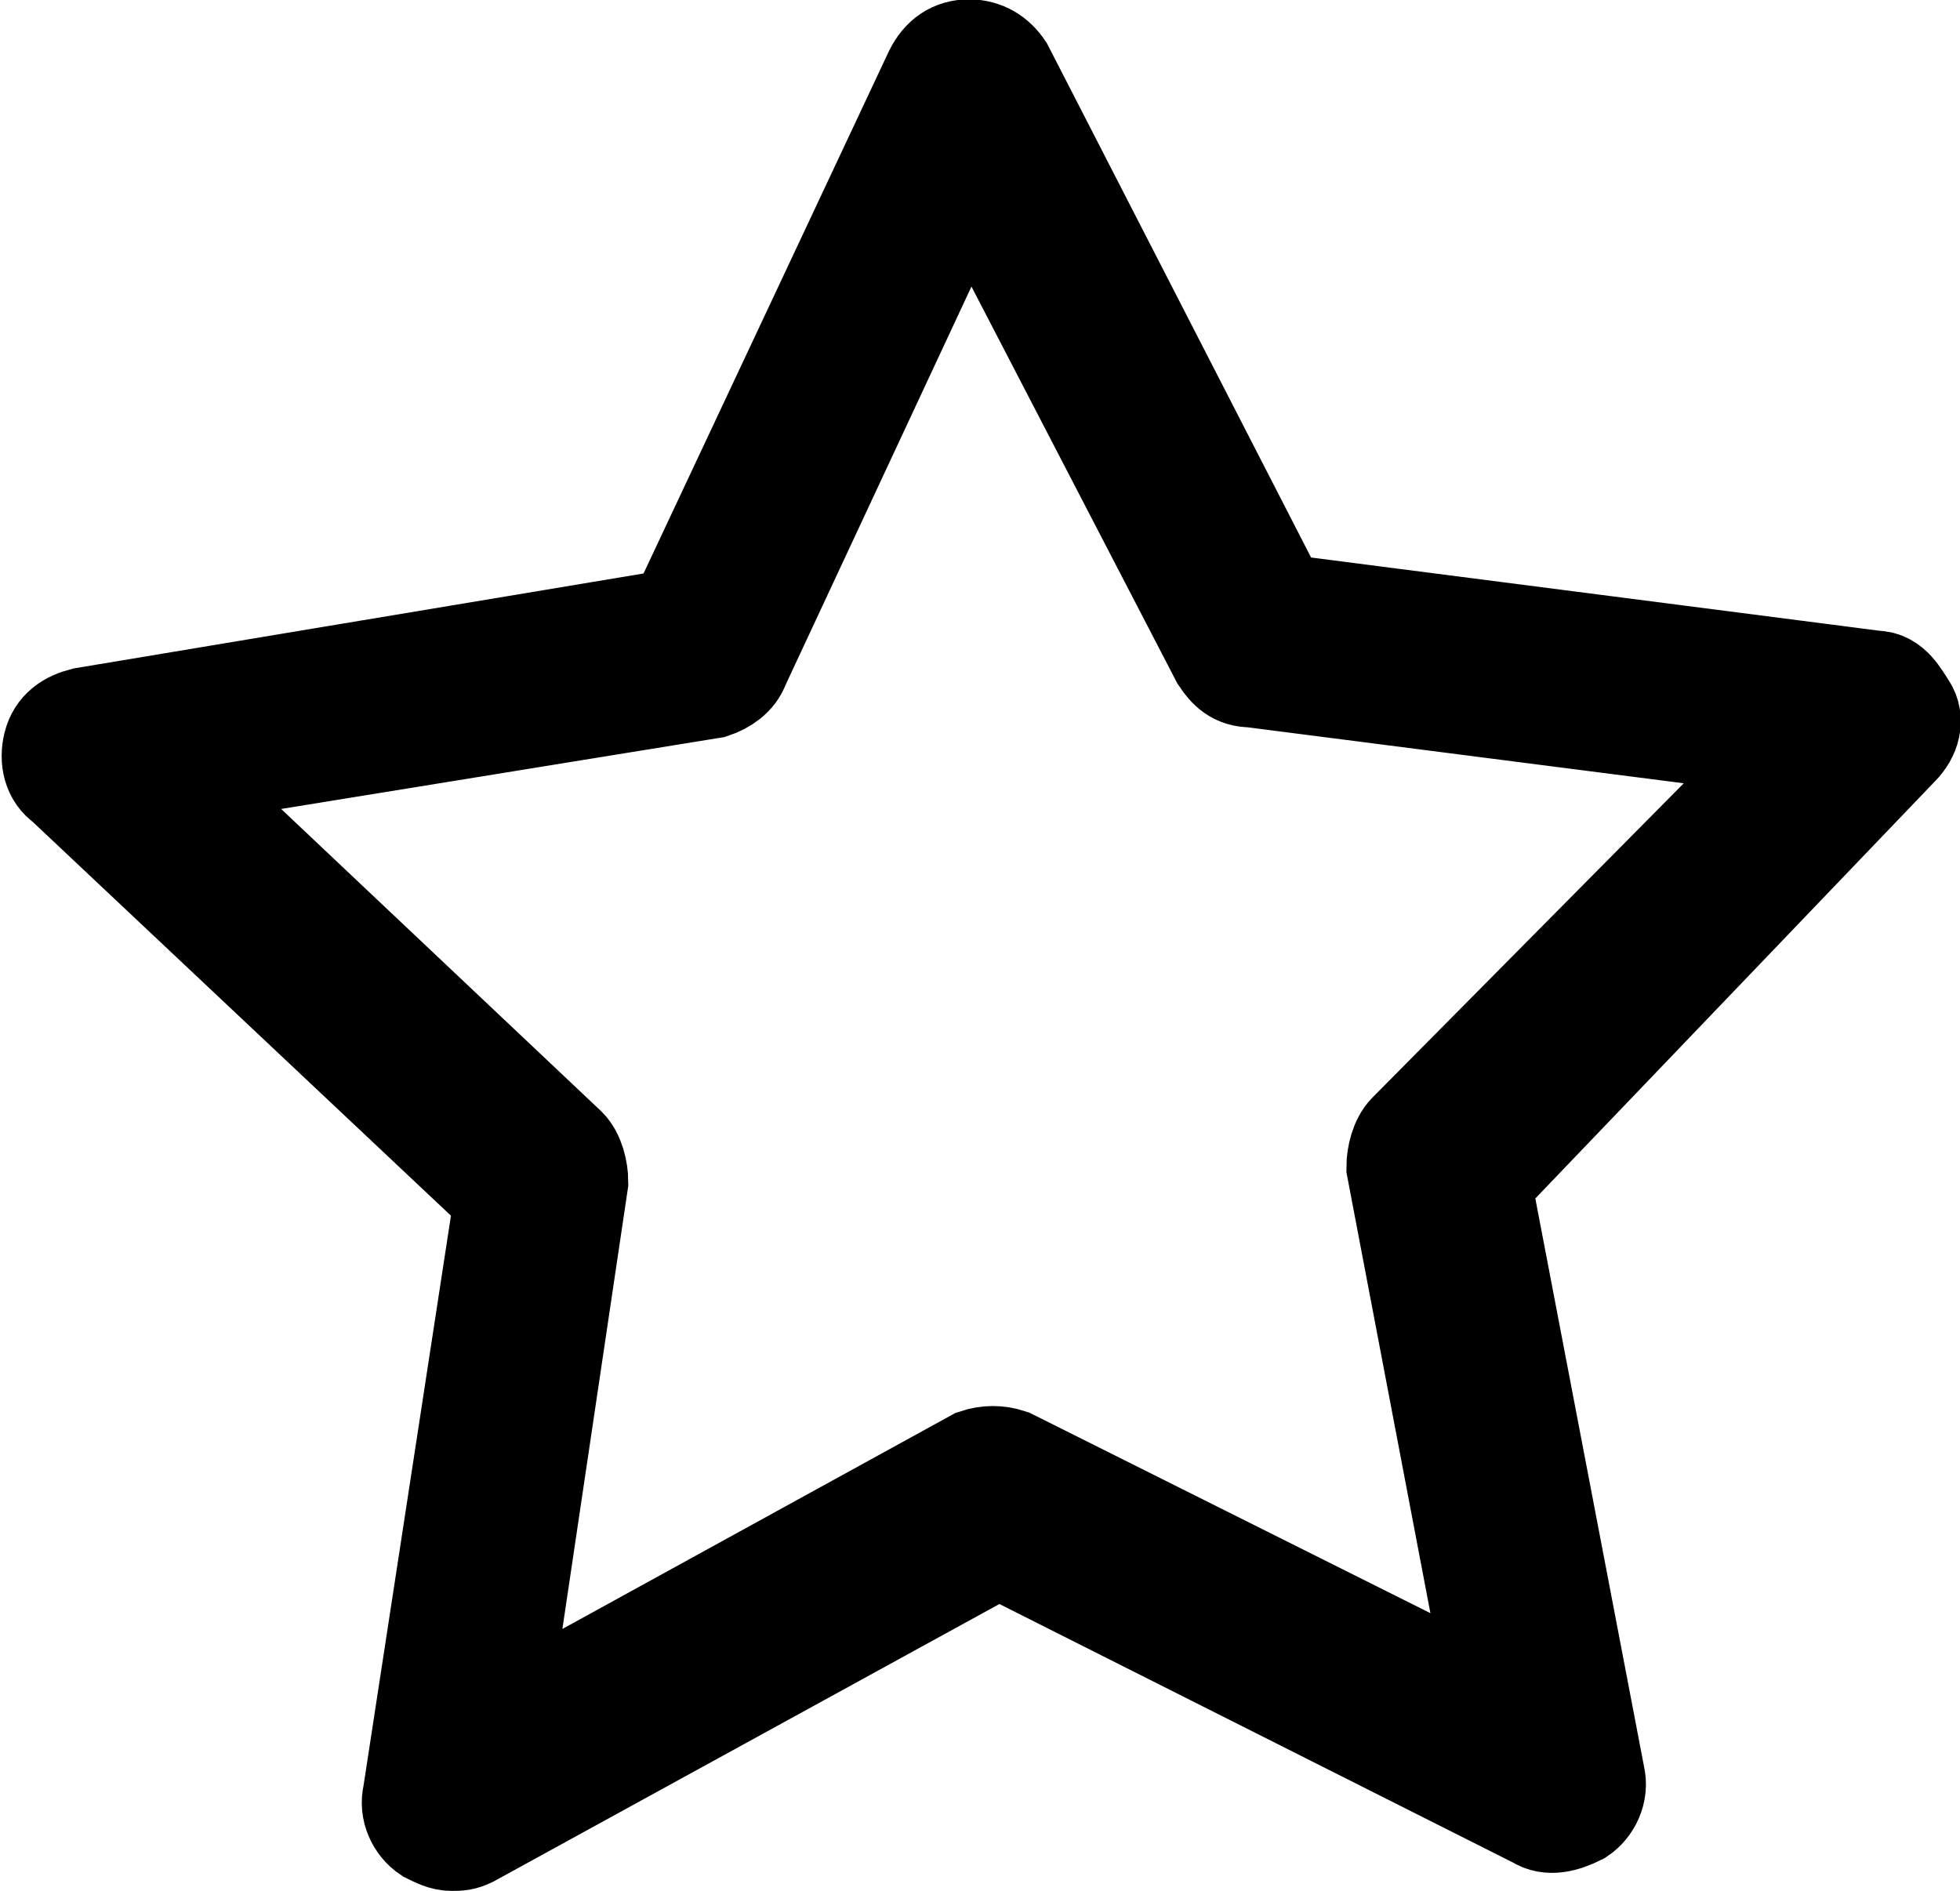
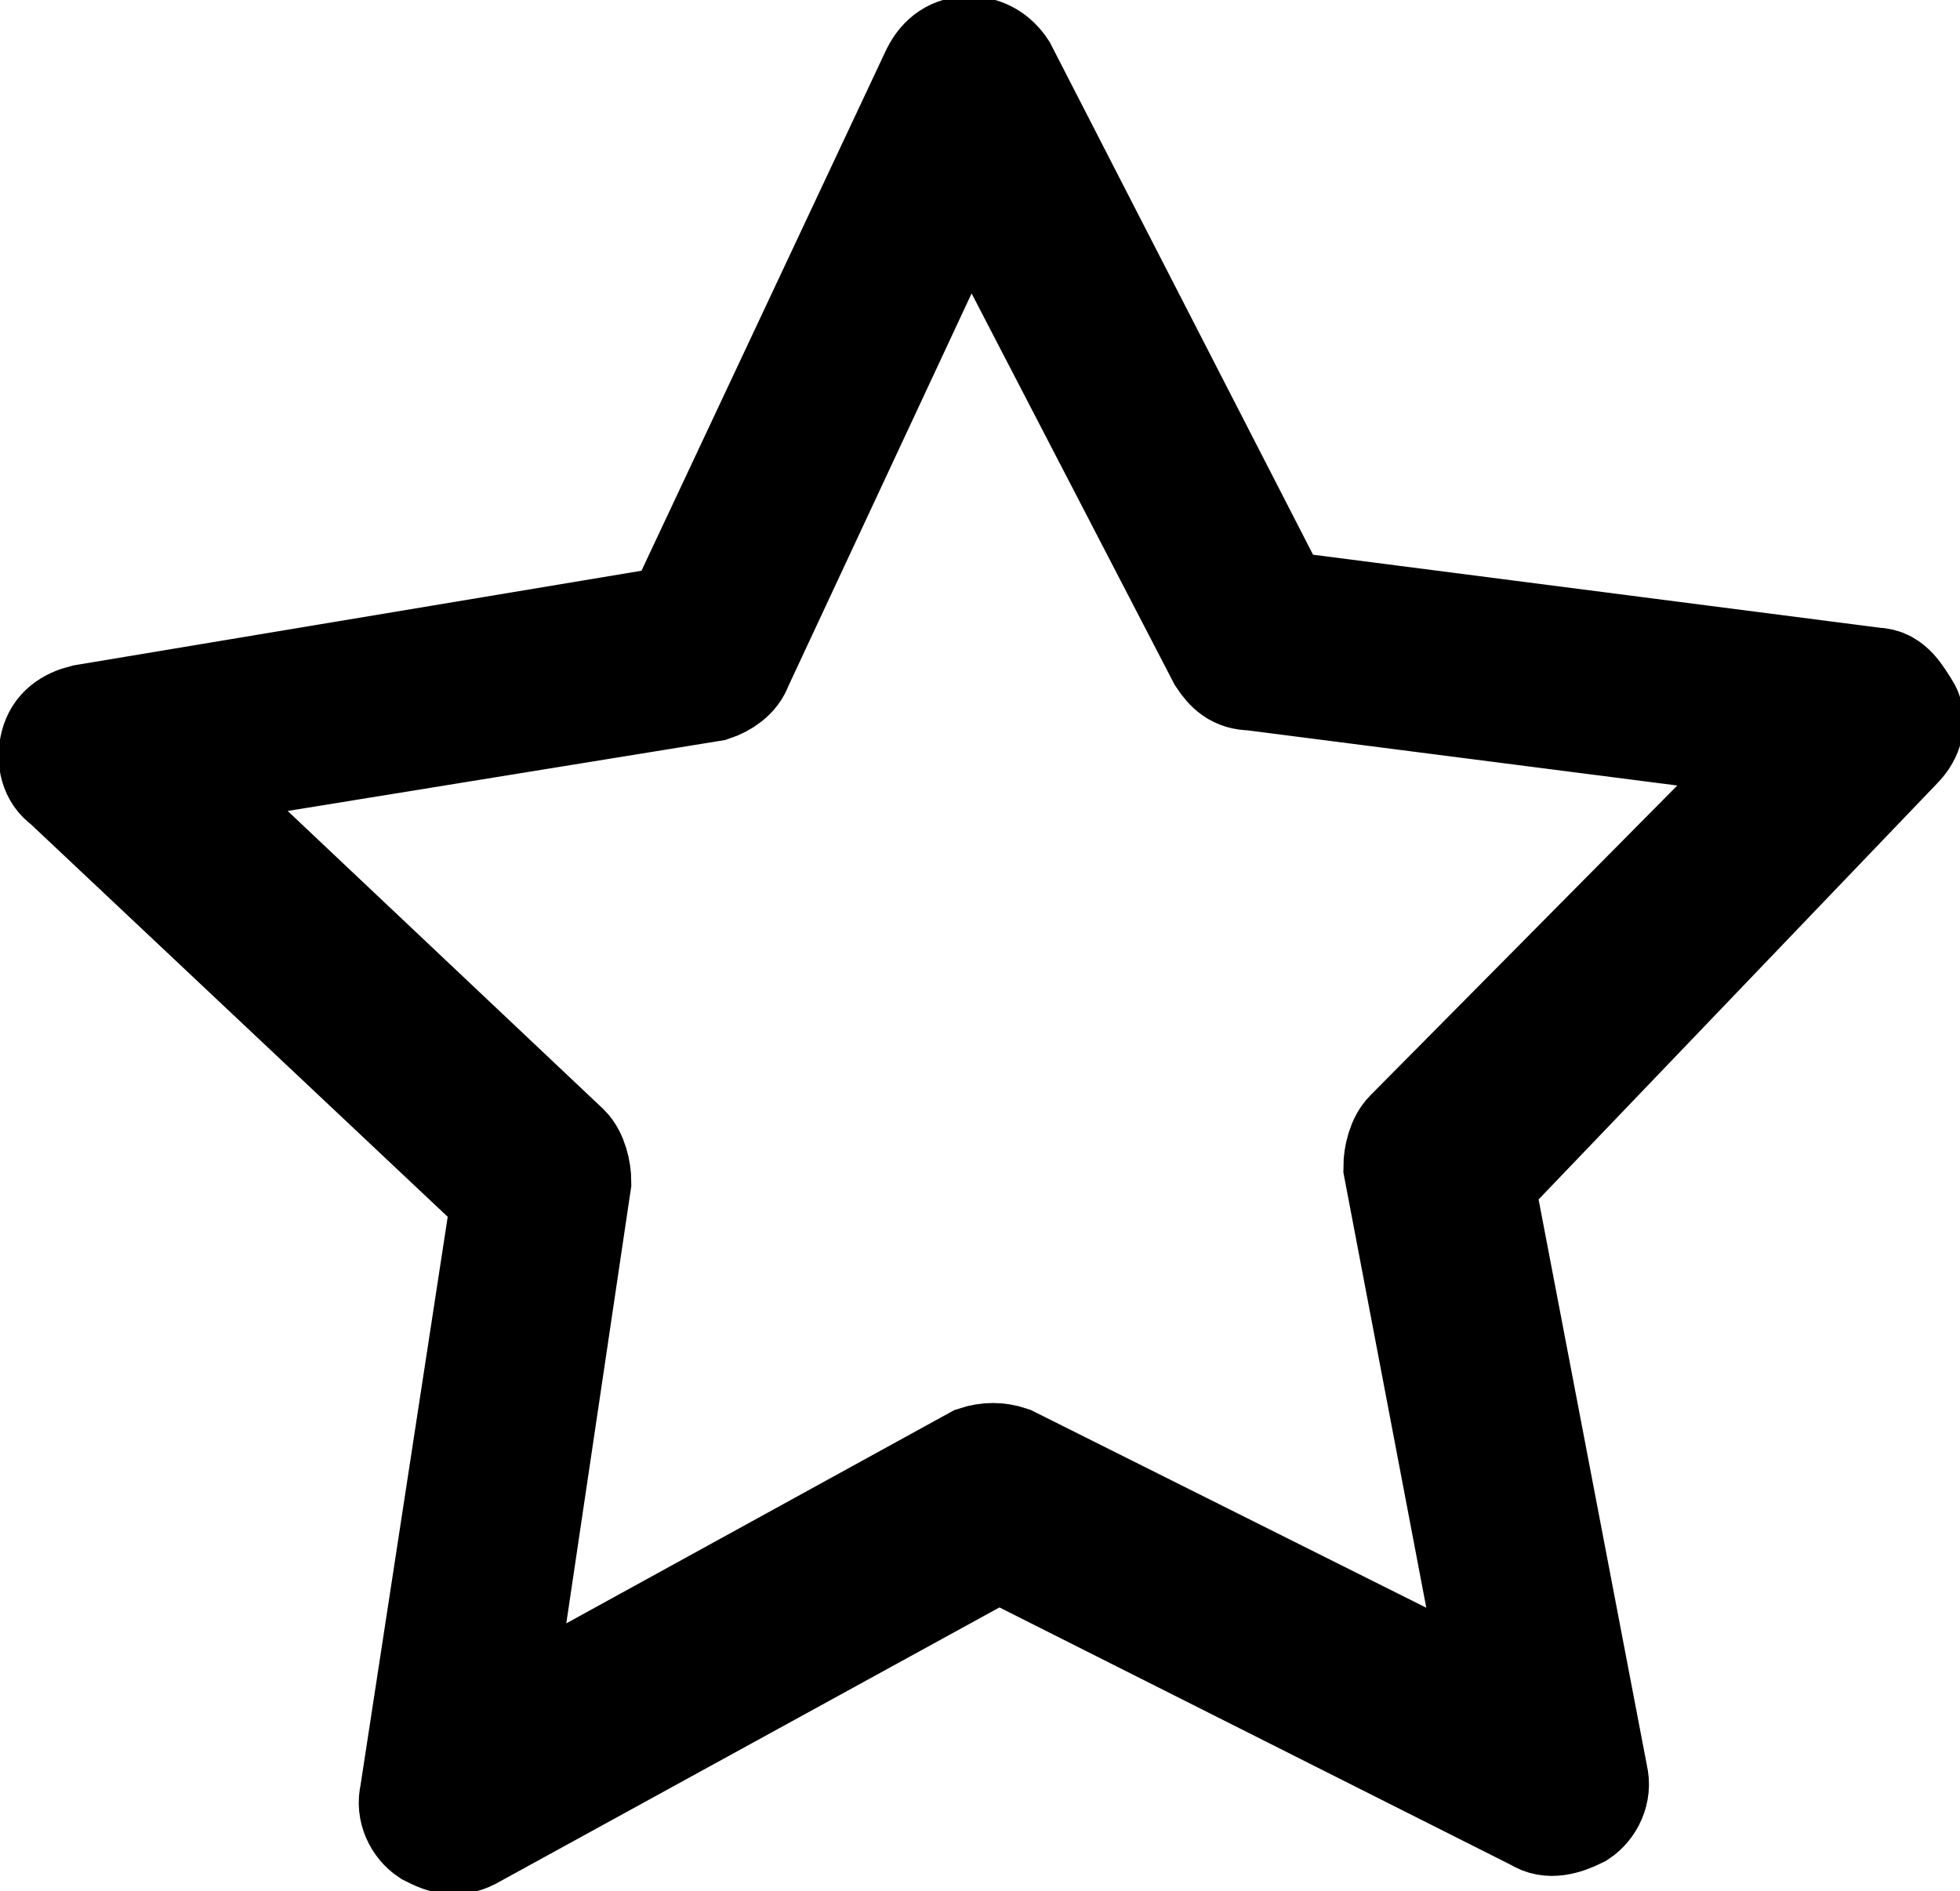
<svg xmlns="http://www.w3.org/2000/svg" version="1.1" x="0px" y="0px" width="53.4px" height="51.5px" viewBox="0 0 53.4 51.5" style="enable-background:new 0 0 53.4 51.5;" xml:space="preserve">
  <style type="text/css">
- 	.st0{stroke:#000000;stroke-width:2.835;stroke-miterlimit:10;}
+ 	.st0{stroke:#000000;stroke-width:3;}
</style>
  <defs>
</defs>
  <path class="st0" d="M34.8,16.5L27.3,1.9c-0.2-0.3-0.5-0.5-0.9-0.5l0,0c-0.4,0-0.7,0.2-0.9,0.6l-7,14.9L2.3,19.6  c-0.4,0.1-0.7,0.3-0.8,0.7c-0.1,0.4,0,0.8,0.3,1l12,11.3l-2.5,16.3c-0.1,0.4,0.1,0.8,0.4,1c0.2,0.1,0.4,0.2,0.6,0.2  c0.2,0,0.3,0,0.5-0.1l14.4-7.9l14.7,7.4c0.3,0.2,0.7,0.1,1.1-0.1c0.3-0.2,0.5-0.6,0.4-1l-3.1-16.2l11.4-11.9c0.3-0.3,0.4-0.7,0.2-1  s-0.4-0.7-0.8-0.7L34.8,16.5z M38.4,30.9c-0.2,0.2-0.3,0.6-0.3,0.9l2.8,14.7l-13.4-6.7c-0.3-0.1-0.6-0.1-0.9,0L13.5,47l2.2-14.8  c0-0.3-0.1-0.7-0.3-0.9L4.6,21.1l14.8-2.4c0.3-0.1,0.6-0.3,0.7-0.6l6.3-13.5l6.9,13.3c0.2,0.3,0.4,0.5,0.8,0.5l14.8,1.9L38.4,30.9z" />
</svg>
